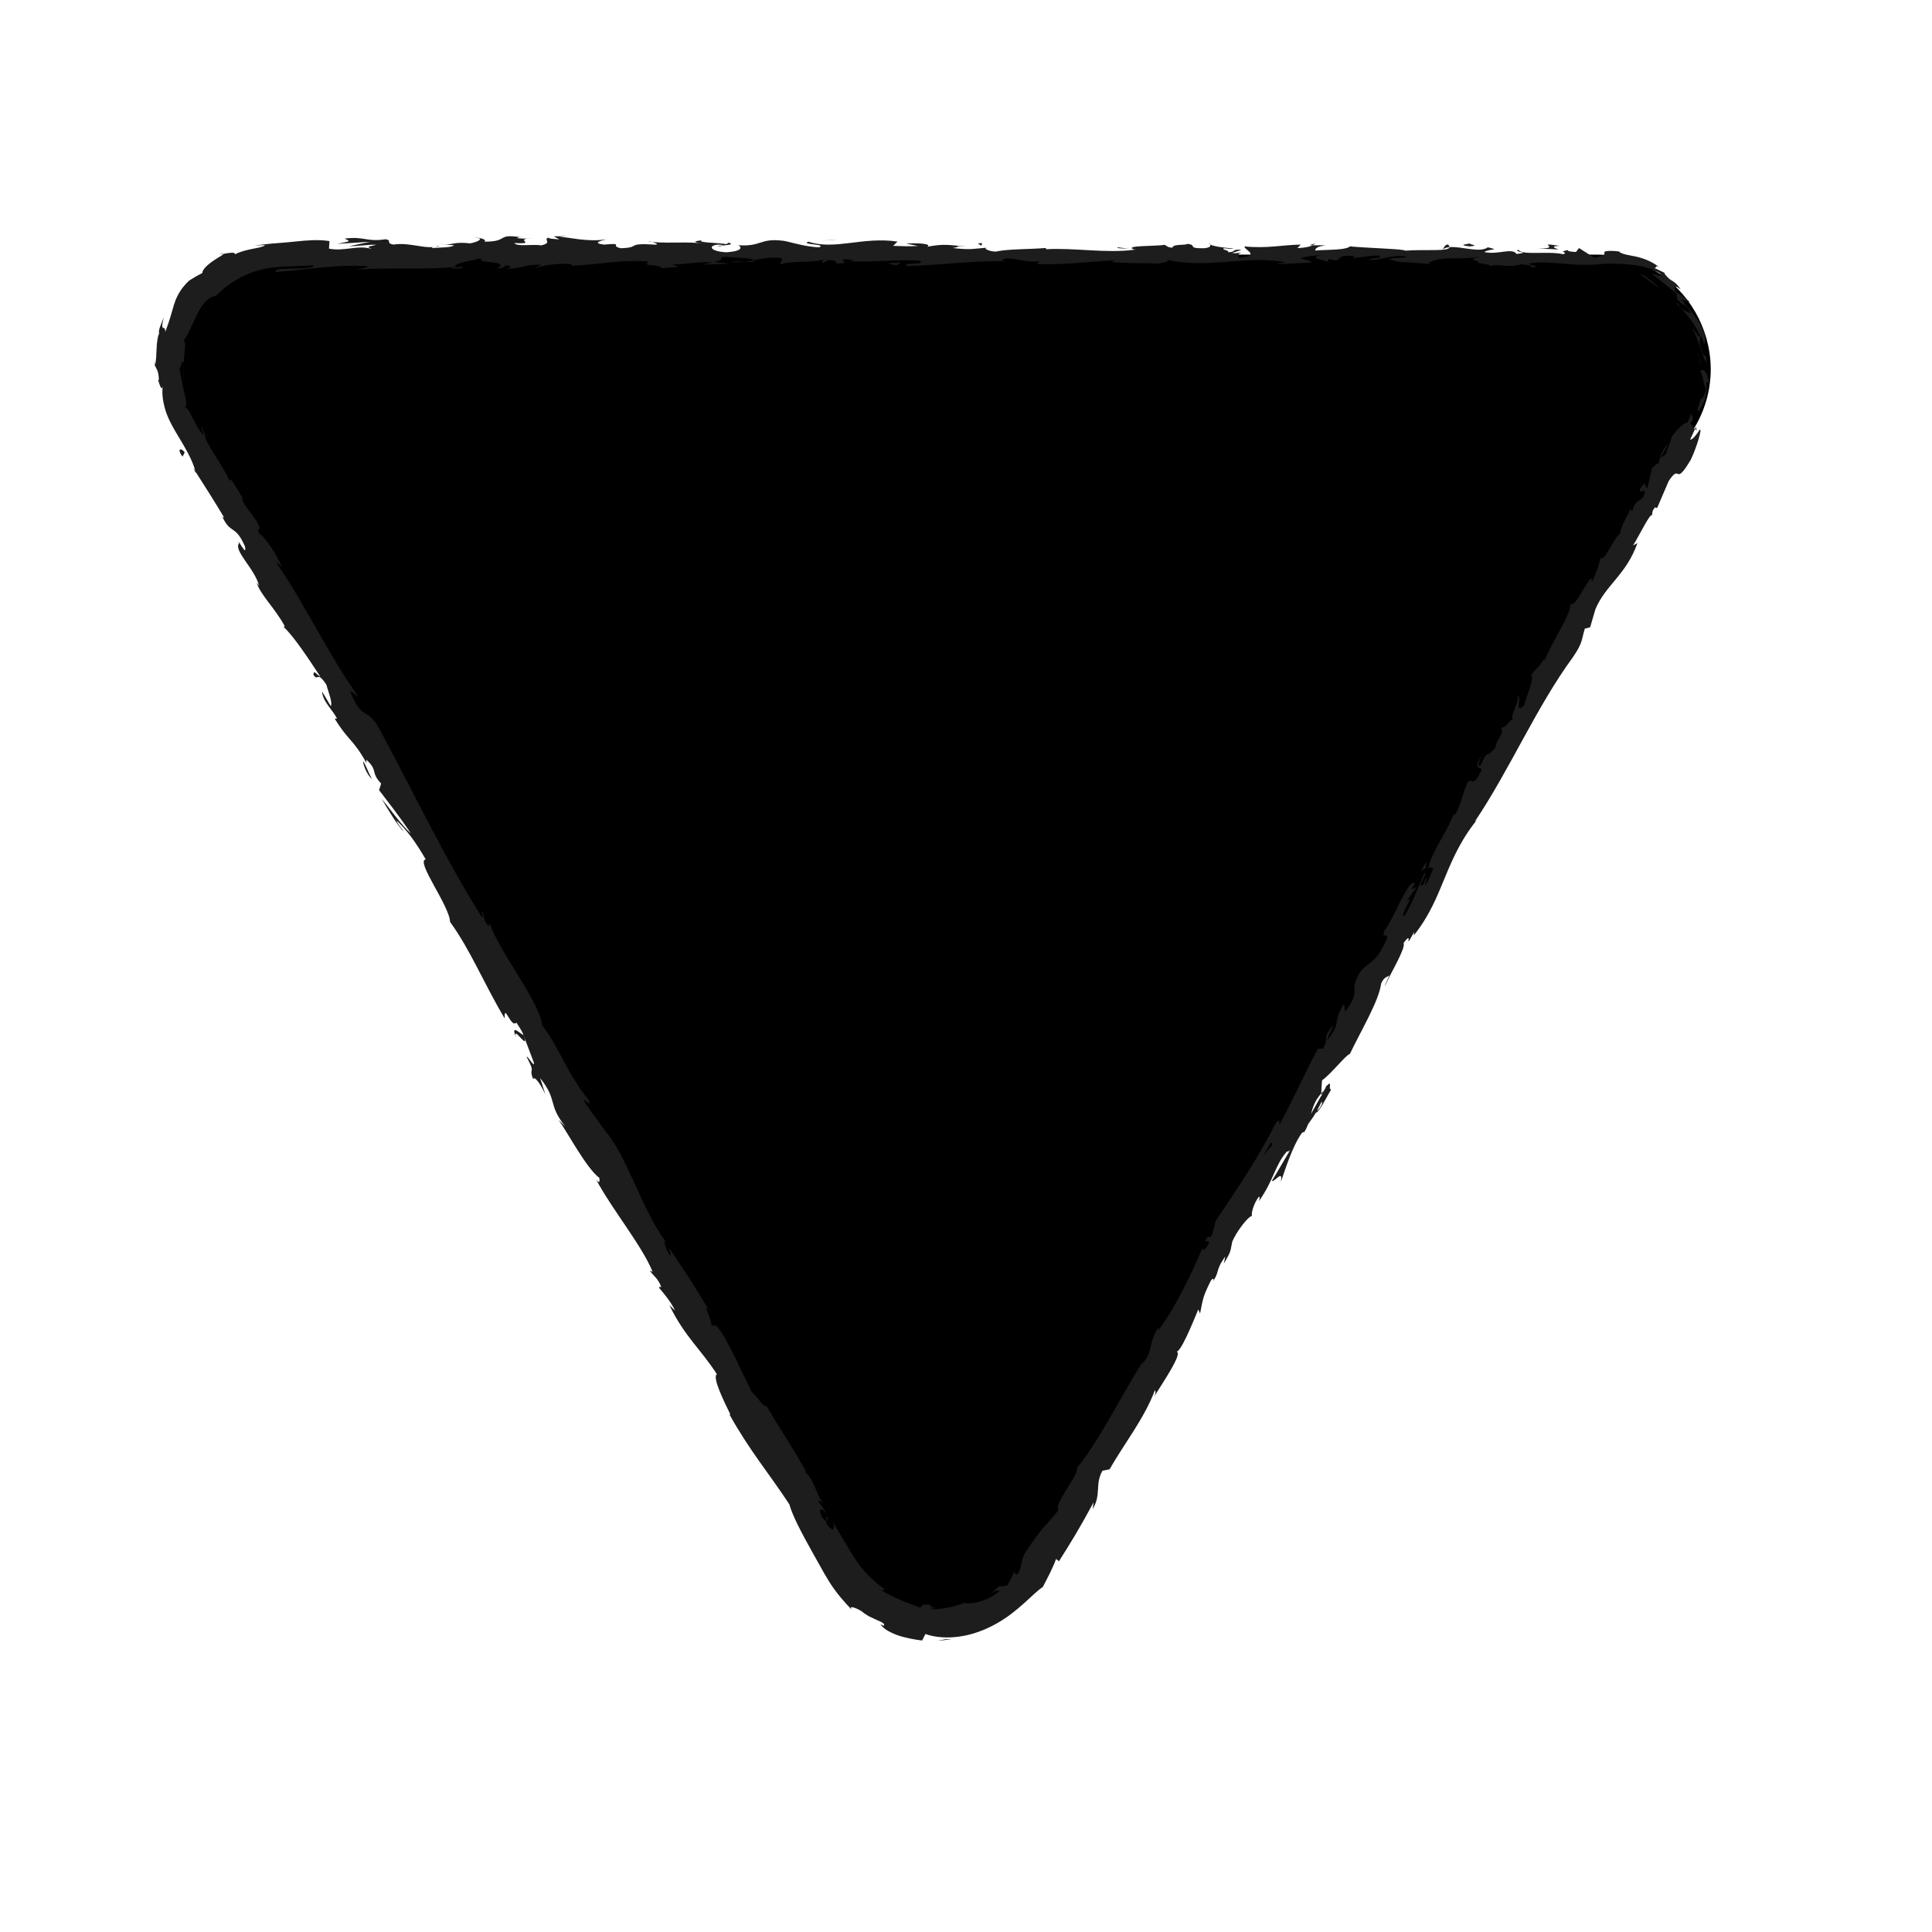
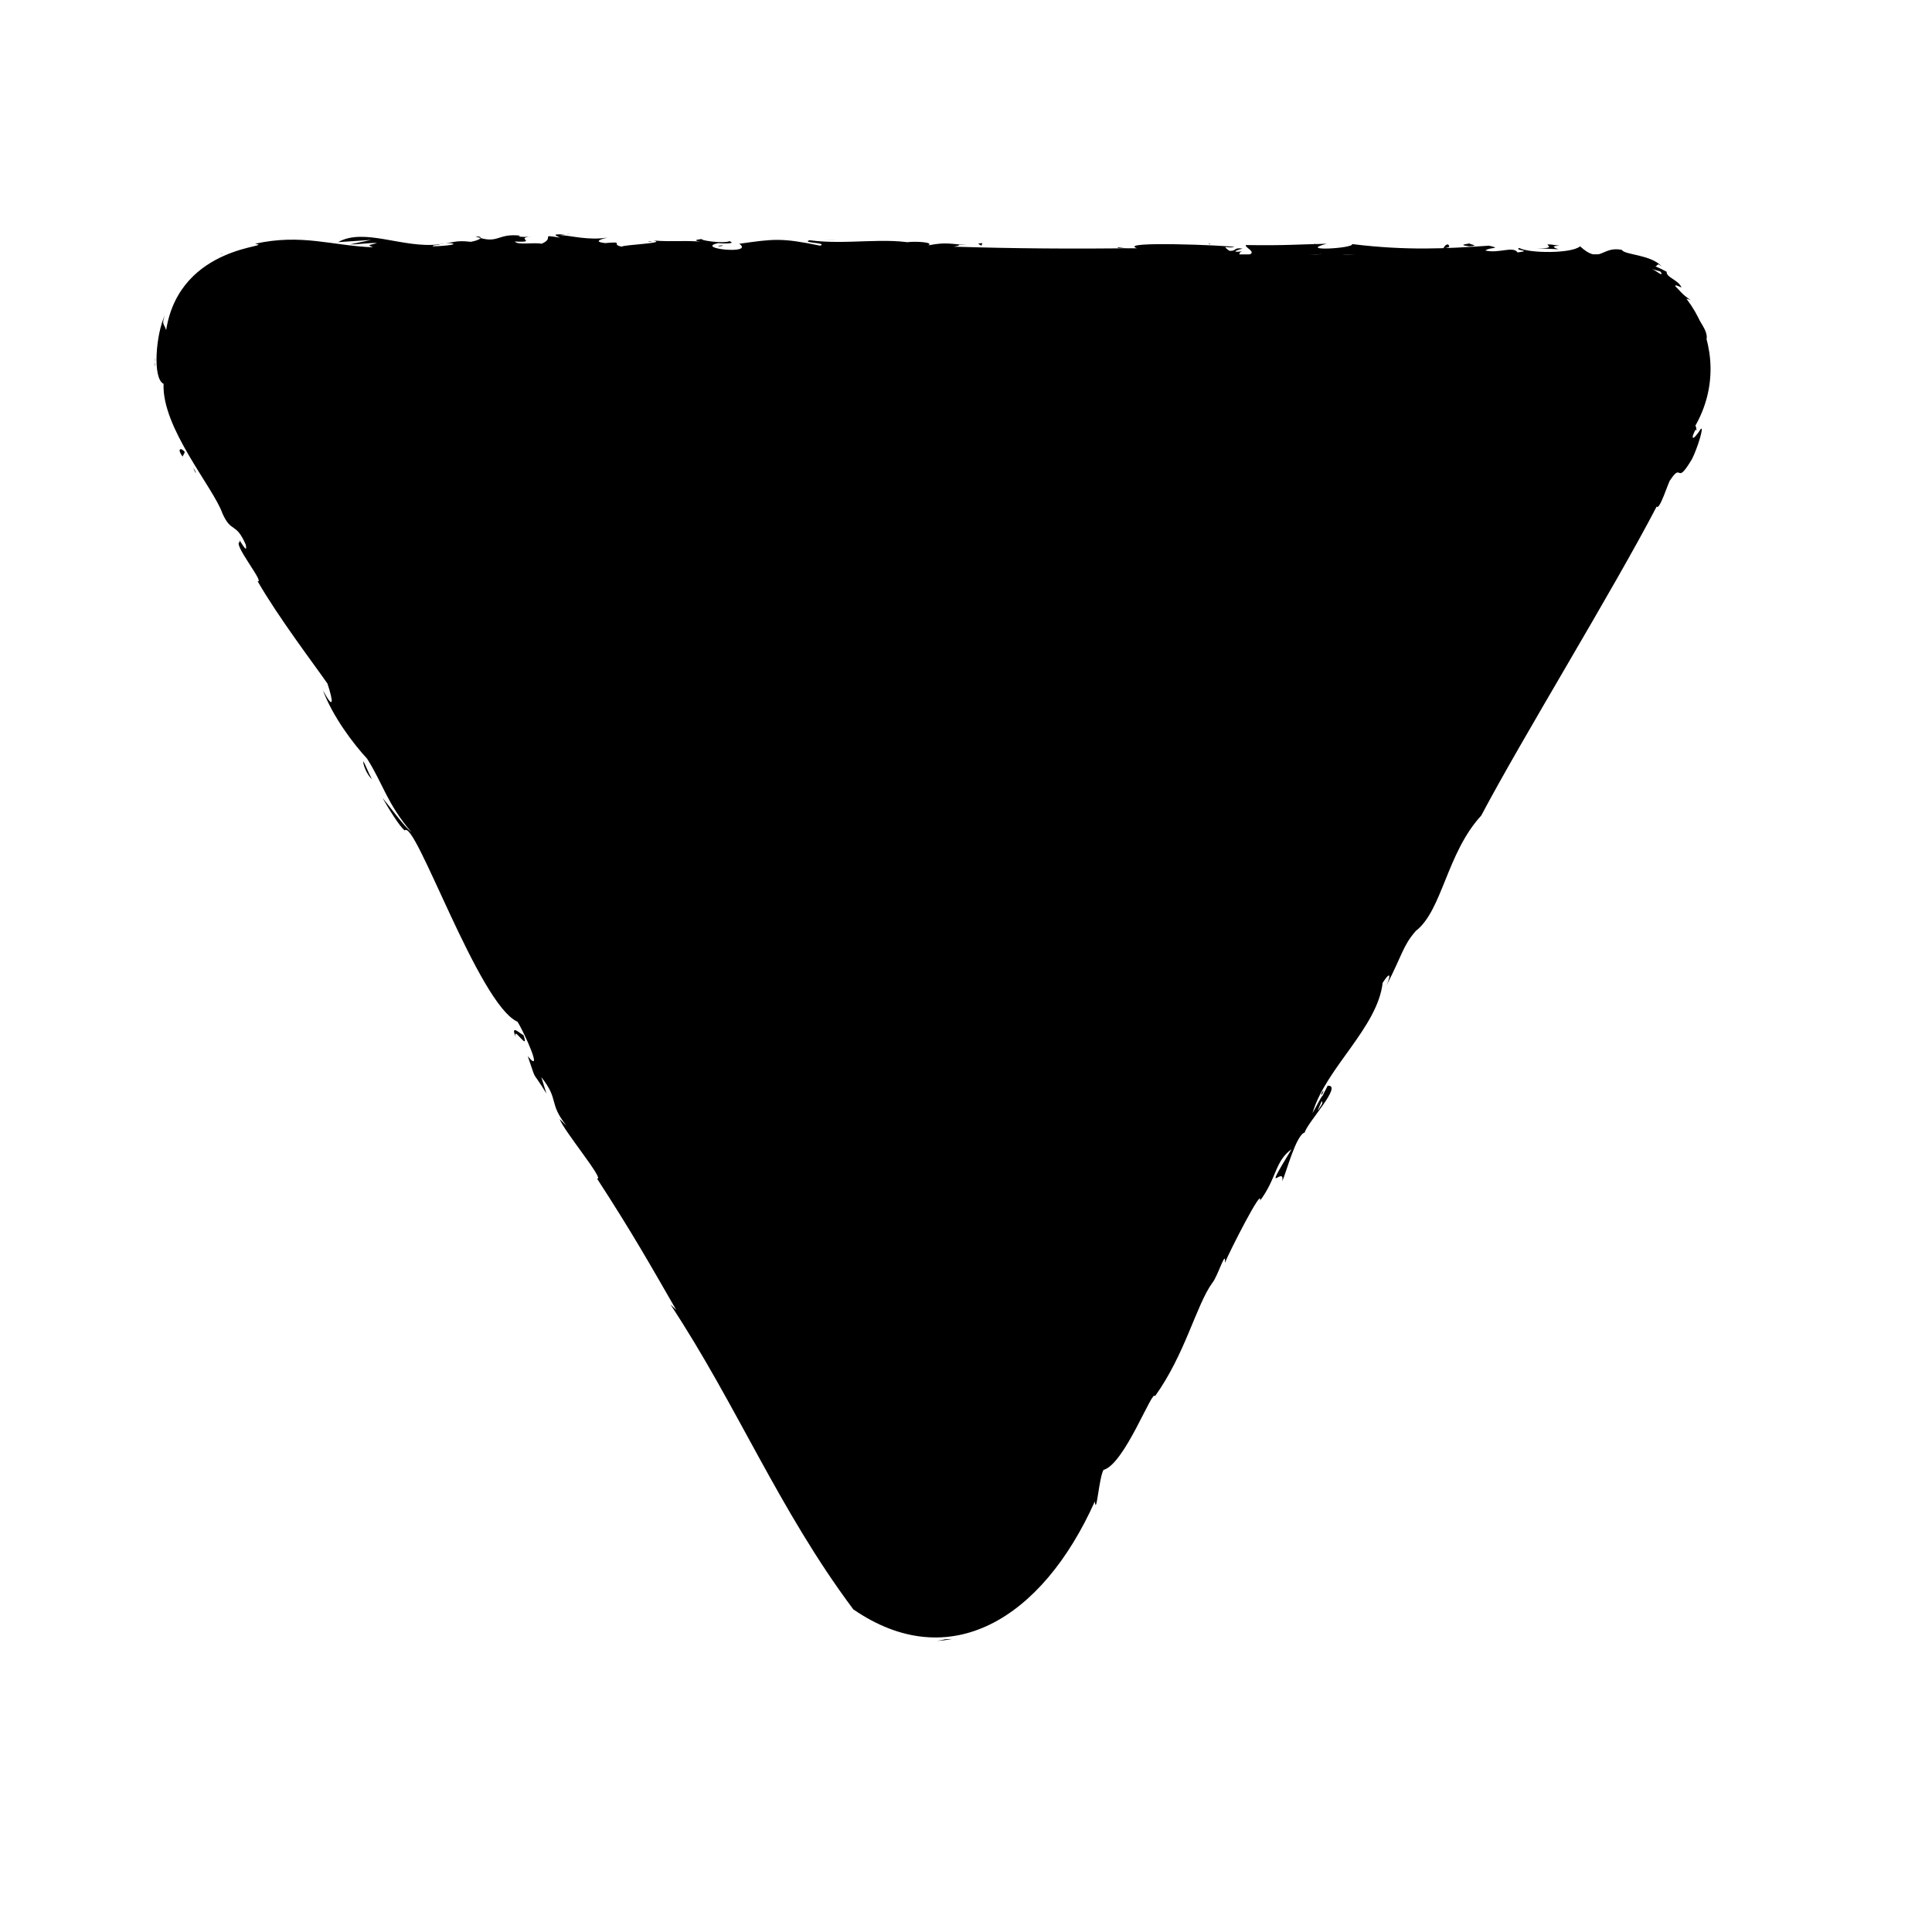
- <svg xmlns="http://www.w3.org/2000/svg" id="Layer_1" viewBox="0 0 600 600">
-   <defs>
-     <style>.cls-1{fill:#1d1d1d;}.cls-2{fill-rule:evenodd;}</style>
-   </defs>
-   <path class="cls-2" d="M526.46,132.43l-204.36,353.97c-13.69,23.71-47.92,23.71-61.61,0L56.12,132.43c-13.69-23.71,3.42-53.36,30.81-53.36h408.73c27.38,0,44.5,29.64,30.81,53.36Z" />
-   <path class="cls-1" d="M524.15,131.1c-.09.83.84.83,1.64-1.01-.16-.62-.35-1.23-.57-1.84-.28.97-.71,1.88-1.06,2.84Z" />
-   <path class="cls-1" d="M530.78,119.1c-.05-.63-.23-1.28-.39-1.87-.16-.59-.37-1.12-.63-1.52-.5-.81-1.08-1.07-1.7-.35.65,1.13.71,1.86.89,2.61.17.76.26,1.52.82,2.93-.15,1.01-.43,1.87-.77,2.39-.35.52-.68.72-.87.49.16.8-1.21,2.84-.89,4.14,1.98-2.01,3.1-5.48,2.68-9.08.39-.71.64.05.85.26Z" />
-   <path class="cls-1" d="M350.45,77.22l1.32.16c-.36-.09-.81-.13-1.32-.16Z" />
-   <path class="cls-1" d="M223.06,76.49c.97-.03,1.38-.16,1.42-.28-.9.09-1.64.17-1.42.28Z" />
-   <path class="cls-1" d="M201.31,75.03c.47.03.86.06,1.28.09-.49-.12-.98-.19-1.28-.09Z" />
-   <path class="cls-1" d="M350.45,77.22l-3.4-.42c-.24.43,1.74.32,3.4.42Z" />
-   <path class="cls-1" d="M520.85,94.65c.47.45.86.83,1.28,1.14-.36-.4-.68-.81-1.06-1.19-.07.02-.14.04-.23.05Z" />
-   <path class="cls-1" d="M406.61,76.15h1.03c.3-.15.59-.33.86-.54l-1.89.54Z" />
-   <path class="cls-1" d="M449.7,75.94c-.97-.05-1.31,1.08-1.69,1.57.55-.46,1.27-.68,2.13-.77.02-.21-.11-.47-.44-.8Z" />
-   <path class="cls-1" d="M517.27,84.93l1.1.63c-.29-.16-.76-.45-1.1-.63Z" />
-   <path class="cls-1" d="M375.76,75.9c-.07-.17-.23-.31-.39-.4,0,.14.15.28.39.4Z" />
-   <path class="cls-1" d="M496.91,173.06c.05.07.12.05.17.1.03-.27,0-.38-.17-.1Z" />
-   <path class="cls-1" d="M526.71,132.58l-.29.63c.15.17.29.34.47.44l-.18-1.07Z" />
-   <path class="cls-1" d="M161.5,73.59c.08,0,.1.01.18.02,1.05-.13.45-.11-.18-.02Z" />
-   <path class="cls-1" d="M160.24,322.07c-1.2-4.09,4.49,5.19,2.34-.77-.09.72-4.35-4.03-2.34.77Z" />
-   <path class="cls-1" d="M520.32,93.77c-.33-.41-.73-.78-1.08-1.19.46.57.81.91,1.08,1.19Z" />
-   <path class="cls-1" d="M162.57,321.31h0s-.23-.61-.23-.61c.09.25.14.4.22.61Z" />
-   <path class="cls-1" d="M68.21,78.82c.27.06.72.03,1.17-.03-.08-.08-.37-.13-1.17.03Z" />
-   <path class="cls-1" d="M138.11,75.87l-1.69-.15c.67.1,1.21.14,1.69.15Z" />
-   <path class="cls-1" d="M48.27,111.05c-.2.99-.33,1.33-.26,2.71.06-.13.11-.25.16-.41-.12-.5-.2-1.17.1-2.29Z" />
-   <path class="cls-1" d="M60.83,147.02c-.02-.21-.1-.47-.14-.7-.2-.31-.43-.67-.64-.98l.78,1.69Z" />
-   <path class="cls-1" d="M441.27,270.51c.68-.54,1.23-.8,1.73-.97-.98.09,1.49-4.75-1.73.97Z" />
-   <path class="cls-1" d="M521.33,94.25c-.35.02-.64-.11-1.01-.48.25.29.5.57.75.83.19-.03.33-.11.26-.36Z" />
-   <path class="cls-1" d="M57.01,113.15c-.18,1.63-.12,3.28-.03,4.92-.01-1.39-.1-3.17.03-4.92Z" />
-   <path class="cls-1" d="M307.03,495.36l.93-.71c-.4.21-.74.45-.93.71Z" />
-   <path class="cls-1" d="M62.44,132.07c.18,1.11.54,2.18.98,3.25.2.17.4.37.59.45l-1.57-3.69Z" />
-   <path class="cls-1" d="M443.01,269.54s-.02,0-.02,0c0,0,0,0,.02,0Z" />
-   <path class="cls-1" d="M460.02,234.74c-2.82,4.83-.06,3,.08,4.45-2.97,5.99-2.49,2.13-4.28,3.72-1.74,3.8-2.17,7.25-3.77,9.91-.33.08-.71.56-.62-.21-1.18,4.4-6.49,11.35-7.78,16.53-.3.27-.51.37-.65.4,1.06-.35,1.77-.08,2.15.33-1.23,2.18-1.52,4.49-2.82,4.83.79-1.32.52-1.62.62-2.39l-.95,2.48c-2.38,1.35,1.38-3.34.49-3.86-2.17,4.66-4.16,10.4-6.46,13.6-1.59.03,4.19-8.17.53-4.24l3.48-5c-4.18,2.95,1.97-3.12-2.14-.57-4.33,6.72-3.87,8.09-8.2,14.79-.24,1.93,1.26.05,1.02,1.98-4.49,10.49-7.42,6.01-10.01,14.13-.29,2.32.78,3.9-2.98,8.58l-.32-2.52c-4,6.62-.3,4.93-5.24,11.43.2-1.55,2.6-5.52,1.86-4.6-3.67,3.94-1.1,3.65-3.12,7.14l-1.6.04c-3.93,7.24-7.62,15.59-11.96,23.61-.1-.64.31-2.21-1.11-.57-5.16,10.3-12.42,21.18-18.67,30.39l-1.1,4.26c-.5.85-1.37,1.32-1.04.28-2.55,3.52.53.57-.11,2.6-1.16,2.17-2.21,2.48-1.73.95-2.95,7.11-9.01,19.9-14.12,26.23l.48-1.53c-3.54,5.18-1.45,7.32-5.3,11.8l.38-1.07c-7.23,11.51-13.81,25.05-20.53,33.15.48,2.55-7.38,11.27-5.77,13.21-4.89,6.13-4.15,4-10.29,13.07-.39.62-.64,1.21-.82,1.79-.16.51-.25,1.02-.35,1.57-.08.56-.22,1.11-.44,1.71-.21.6-.49,1.26-.97,1.91l-1-.72c-.28.69-.58,1.37-.93,2.03l-.52,1.01-.58.97c-.46.08-.9.16-1.34.23l-1.35.13c-.67.71-1.44,1.3-2.18,1.95.99-.59,2.37-.96,2.43-.59-1.71,1.65-4.38,2.94-6.62,3.47-1.1.32-2.14.37-2.85.43-.74,0-1.21-.09-1.28-.23-.82.36-1.69.58-2.54.88-.87.21-1.74.49-2.64.63-1.78.39-3.61.53-5.46.61.14-.22.67-.37,1.34-.5.67-.1,1.48-.24,2.18-.43-1.42.39-2.22.39-2.67.34-.45-.05-.55-.23-.64-.41-.09-.18-.16-.36-.53-.45-.38-.1-1.05-.07-2.38,0,.65.38-.49.67-.66.89-1.24-.63-3.31-1.24-5.49-2.18-2.19-.9-4.5-2.06-6.4-3.21l1.16-.23c-1.6-1.11-3.13-2.38-4.6-3.77-1.47-1.41-2.81-3.02-4.05-4.76l-.89-1.34c-.31-.48-.66-1.07-.99-1.6-.66-1.09-1.33-2.18-2-3.28-1.33-2.2-2.66-4.43-3.96-6.69,1.52,3.43-.18,3.43-1.83.85l.52-1.71c-1.68-1.3,1.17,3.01-1.71,0-1.81-3.44-.02-3.01,1.46-1.28l-2.76-3.87c.2-.44.93.42,1.5.42-1.67-1.28-2.95-7.72-5.56-9.44l.2-.42c-5.19-9.02-7.94-12.88-12.24-20.19-1.06.42-2.5-2.58-4.55-4.31-2.8-5.57-5.5-12-9.33-18.46-3.12-4.29-1.6-.86-3.36-2.58.69-.85-3.14-7.29-.56-4.29-4.65-7.72-5.93-9.86-12.35-19.32.25,1.28.79,2.58.13,2.13-1.18-1.71-1.98-4.29-1.41-4.28l.36.42c-7.72-10.31-12.17-27.06-19.11-34.81l.38.44-6.24-8.59c-2.28-4.3,2.12,2.14.88-1.29-7.18-9.01-8.78-15.71-14.46-23.27-1.01-7.8-13.07-22.21-16.3-31.66l-.33.85c-1.87-1.84-1.18-2.86-1.97-4.56-.35.51.82,2.7-.3,1.53-11.47-18.16-21.25-38.88-31.69-58.26-3.86-7.06-5.47-2.11-9.07-11.75l2.58,1.83c-9.49-13.27-16.56-28.79-25.67-41.88.74.67,1.09.49,1.87,1.84-.85-3.39-6.17-10.78-6.88-10.43-1.16-2.19.33-.85-.09-2.37-1.19-3.2-5.29-6.71-5.36-8.74-.02-.34.74.66,1.12,1.16-1.5-1.67-5.01-8.92-4.92-6.54-2.53-5.43-6.13-9.64-7.95-14.09-1.3-1.02-2.48-3.34-3.51-5.32-.92-1.8-1.56-3.43-2.56-3.5.93-.19.36-2.41-.22-5.02-.62-2.61-1.1-5.72-1.48-7.39.49,1.09.71-2.81,1.4-1.48.22-3.59.95-6.9-.13-6.55,2.03-2.99,3.05-6.16,4.56-8.94,1.44-2.75,3.27-5.01,5.62-5.23,3.75-3.95,8.55-6.71,13.67-8.05.65-.14,1.29-.32,1.94-.44.66-.11,1.31-.21,1.96-.32.66-.06,1.32-.12,1.98-.18.67-.06,1.45-.08,2.17-.12,2.93-.12,5.82-.24,8.7-.36-.21.9-3.39.95-6.45,1-1.53.03-3.04.06-4.13.2-.96.18-1.53.45-1.4.92.6-.06,1.1-.15,1.76-.2.65-.06,1.28-.11,1.9-.16,1.24-.12,2.42-.24,3.57-.35,2.29-.25,4.44-.48,6.59-.71,4.29-.43,8.57-.7,13.98-.49,2.8.25-1.59.78-2.54,1.09,10.9-.74,21.08.16,30.78-.82-.03.17-1.07.35-2.06.49,1.91-.06,4.45.27,4.23-.55l-1.86.22c-3.05-1.19,7.59-2.49,7.94-3.12-3.25,2.35,9.58.59,4.43,3.56,1.26-.16,2.84-.54,2.55-1.09,1.87.16,2.46.48.57,1.1,6.85-.45,4.42-1.32,10.62-1.3-.02.4-1.27.55-1.92,1.02,3.14-.77,6.3-1.55,11.54-1.21-.32.24.29.55-1.27.54,9.01-.12,15.35-2.06,25.23-1.31-2.91,1.72,3.36.57,3.88,2.06l5.31-.45-2.13-.72c4.65.03,8.77-1.06,12.77-.57l-3.46.62,8.72-.28-4.94-.57c4.71-.77-.5-1.89,5.69-1.47-1.26.15,4.66.02,7.08.9h-.02c2.3-.47,4.67-.97,8.11-.6.89.48-.72,1.65-.14,1.97,2.27-1.25,10.9-.35,13.77-1.68-.96.31-1.01,1.1-.69,1.26l1.91-1.01c2.16.32,2.47.48,2.12,1.11,6.48.19-2.06-1.89,5.64-1.08-.6.08-.32.23-1.57.39,7.73.43,14.93-.64,22.04-.14,2.1,1.5-6.21.37-3.81,1.64,10.24-.27,21.21-1.8,31.12-1.45l-1.85-.17c1.37-2.12,7.38,1.05,12.39.05-1.23.16-1.61,1.18-1.28.94,6.79.34,13.88-.52,24.16-1.19l-1.27.55c4,.49,10.53.28,14.85.53,1.28-.54,3.75-.46,2.25-1.25,13.32,3.1,25.41-1.66,37.23.92-1.41,0-3.37.48-2.24.48l10.07-.5c-.8-.92-1.32-.56-3.43-1.28,1.27-.55,4.12-.97,6.61-.97-4.53.61.04,1.48,1.99,2-.33-.28.34-.6.18-.88,5.26,1.64.88-1.86,8.06-.75l-.38.49c2.69-.25,5.16-.89,8.06-.75,1.2,1.07-2.86.5-3.04,1.38,4.07-.06,8.03-2.03,11.72-.96-1.73.3-4.22.3-5.94.6,4.01,1.25,4.48.94,7.46,1.14l-.29-.03,6.89.57-1.75-.34c5.09-2.79,10.37-.51,17.23-2.34-6.67,1.73-1.1,1-1.61,2.21,1.75.34,4.42.71,3.66,1.05,3.24-.98,5.41.77,9.99-.66.21.39,3.47.04,2.74,1.02,4.22-.31-1-.68-.64-1.17,3.25-.67,7.07-.26,11.24.08,2.09.17,4.26.33,6.5.32,1.11,0,2.27-.05,3.38-.13,1.05-.05,2.13-.21,3.23-.29,3.77.03,6.08.22,8.36.46,2.26.32,4.54.74,7.88,2.5.89.95.24.95-.59.74-.42-.11-.89-.27-1.25-.4-.37-.12-.64-.21-.64-.21.77.61,1.49,1.19,2.18,1.74.66.59,1.35,1.08,1.99,1.62.64.54,1.32,1.03,1.96,1.59.33.27.67.54,1.02.82.33.29.68.59,1.02.89-.76-.32-.43.44-.05,1.55.94,1.09,1.54,1.24,2.09,1.59.57.33,1.18.83,1.94,2.65-.74-.34-1.72-.73-2.89-1.56,2.21,2.49,4.43,5.17,5.86,8.5-.18.56-.59.11-1.05-.57-.52-.66-1.04-1.59-1.52-2.05.92,1.71,1.87,4.04,2.58,6.14.68,2.1,1.21,3.95,1.78,4.54.08-.87.07-1.75.11-2.64.21,1.48-.81.86-1.17-.15-1.38-3.16-.78-4.84-.46-5.19.17.4.35.79.5,1.2l.43,1.22c.84-1.56-.04-4.2-1.61-6.76-1.57-2.58-3.84-4.97-5.43-7,.89.2,1.79.45,2.66.76-1.43-1.26-3-2.34-4.54-3.32-.51-1.07-.44-2.38,1.62-.61-.5-.88-1.01-1.38-1.4-1.79-.4-.4-.76-.63-1.12-.83-.71-.41-1.3-.81-2.4-2.17-.22-.34-.04-.3.28-.15-.56-.33-1.14-.63-1.74-.9-.59-.27-1.16-.58-1.77-.8.42.03.43-.3.57-.47.15-.17.45-.19,1.4.58-2.74-2.33-5.6-3.2-7.83-3.71-2.27-.47-3.98-.63-5.16-1.49h.6c-2.45-.32-3.74-.27-4.41-.17-.67.1-.72.27-.7.48.05.43.33.93-3.14,1.57l-4.74-3.01-.92,1.22c-.97-.04-2.89-.14-2.53-.62-3.61.84.62.53-1.48,1.32-4.67-1.11-12.87.52-13.92-1.43-1.67.93,4.46.72-.52,1.36-1.42-2.09-5.76.36-10.02-.6,1.31-1.08,5.35-.51,1.08-1.47-2.57,1.83-8.3-.4-11.9-.05-.17,1.45-7.82.61-13.85,1.09.38-.49-11.35-.8-16.97-1.32l.17-.24c-1.09,1.47-6.88,1.19-11.09,1.5.17-.88.92-1.23,3.21-1.62h-3.96c-.94.48-2.17.73-4.74.89l1-1.1c-5.28.06-10.62,1.29-17.41.56-.38,1.02,5.4,2.85-1.78,3.54-.27-.55-.53-1.5,1.35-1.73-.61.07-2.19.46-3.43.22l2.87-.93c-3.09-.41-1.62.78-4.09.69.05-.79-1.83-.56-1.47-1.19.63-.08,2.16.33,3.1.02-2.79-.14-6.16-.61-7.27-1.21.24.45,0,1.06-2.04,1.17-5.27.06-1.81-.95-4.88-1.36-1.28.55-4.64-.02-4.73,1.16-1.54,0-1.83-.56-2.43-.88-2.73.52-12.75.15-9.67,1.41l.7.08c-.13.02-.29.03-.45.05h.02-.02c-8.95,1.17-18.59-.67-27.47-.16v-.39c-5.29.45-11.78.27-15.57,1.12-1.57,0-3.7-.72-3.03-1.19-4.05.3-4.51.74-10.36.09,4.07-.69-1.41-.61,4.17-.5-5.26-.34-6.46-.97-12.11.11,1.92-1.01-3.96-1.27-6.47-.97l3.69.72c-2.81.15-5.27.06-7.77-.03l1.35-1.33c-10.77-1.62-19.43,2.75-27.63.04-2.85.93,5.85.66,3.3,1.74-4.96-.18-10.12-2.09-11.67-2.09-6.79-.74-6.33,1.94-13.44,1.44.91.47,1.77,1.74-3.54,2.19-4.96-.18-6.1-1.99-2.96-2.37,1.19-.04,1.76.11,1.71.27,1.6-.17,3.7-.38,1.74-.89l-.64.47c-2.46-.48-9.28-.43-7.68-1.21-3.75.45-1.6.78,1.17,1.03-6.36-.69-9.94-.02-16.48-.48,1.04.26,2,.82.96.81-9.6-.59-4.23.9-10.73,1.11-3.7-.72,1.32-1.73-5.22-1.12-4-.49-.85-1.26.74-1.65-5.97.92-11.15-.6-14.56-.77l3.14-.38c-1.88.23-3.42.22-4.99.22l1.79.95c-1.85-.17-3.41-.17-3.37-.56-1.9.62,1.46,1.58-2.32,2.43-2.46-.48-7.49.52-8.34-.74,7.74.43-.85-1.27,5.69-1.47-1.26.15-2.8.14-4.66-.02-.28-.14.26-.26.77-.33-7.4-1.13-3.4,1.42-11.08,1.4.97-.71-1.78-1.35-3.03-1.2,3.09.01,1.48,1.18-1.36,1.73-4.92-.55-5.35.41-7.92.35l2.94.26c-1,.71-3.46.62-6.89.84-.29-.55,3.11-.38,1.89-.62-3.81,1.25-8.61-1.29-13.92-.45-2.46-.48-.24-1.33-2.4-1.66-5.95.92-6.44-.97-12.7-.21,1.8.95,2.12.72-2.29,1.65l10.28-.67-6.6,1.39c3.1.01,6.55-.6,8.41-.44-3.14.78-2.82.54-1.34,1.33-4.25-1.43-8.42.83-13.33-.13l.15-2.36c-3.69-.53-6.97-.22-10.52.14-.89.09-1.79.18-2.73.27-.96.08-1.94.16-2.97.24-1.1.09-2.23.16-3.42.31-1.19.09-2.42.3-3.74.45,1.14-.04,2.27-.16,3.4-.11-.65.52-2.21.79-4.01,1.14-1.8.37-3.85.86-5.34,1.67.01-.86-2.08-.37-3.63-.13.2.21-1.57,1.06-3.29,2.27-1.73,1.19-3.35,2.76-3.21,3.67-.69.37-1.41.72-2.1,1.12l-2.05,1.26c-1.55,1.48-2.56,2.85-3.27,4.12-.34.64-.63,1.25-.88,1.83-.23.6-.41,1.18-.6,1.75-.67,2.33-1.24,4.53-2.62,8.18-.05-1.26-.44-1.09-.74-1.26-.14-.08-.24-.25-.22-.73.04-.48.13-1.29.59-2.6-.61,1.23-1.05,2.47-1.38,3.38-.26.93-.36,1.56-.1,1.66-.25.34-.43.99-.56,1.81-.07.41-.13.85-.19,1.32-.03.47-.06.97-.1,1.47-.14,2-.09,4.09-.5,5.31.14.58.43.96.69,1.56.26.6.42,1.43.53,2.9-.13.34-.39.02-.39.02.2-.01.4,1.14.74,1.93.32.8.64,1.23.88-.07-.38,2.05-.08,4.49.6,7.01.68,2.52,2,5.08,3.37,7.39,2.69,4.48,5.35,8.83,6.1,12.24,2.94,4.56,6.42,10.09,8.93,14.32-.36-.15-.35.18-.74-.66,2.76,6.25,4.05,2.48,7.2,9.58.87,4.06-2.65-3.21-1.84-.83-1.71,2.23,4.97,7.9,6.25,13.16l-.76-1.01c1.22,3.88,5.7,7.9,8.78,13.62,0,0-.36-.16-.36.16,3.37,3.18,7.95,10.24,11.39,15.46-1.85-1.17-1.88-2.19-2.19-.64,1.53,2.35,1.03-1.54,4.07,3.15.43,1.85,2.02,5.59,1.33,6.6l-2.69-4.53c.11,3.05,3.45,5.88,4.63,8.41h-.72c4.21,6.9,5.63,6.21,9.87,13.78l-.04-1.01c3.72,3.33,1.23,3.88,4.6,7.4l-.65,2.03c1.9,2.52,6.8,8.73,9.87,13.45-2.6-2.17-6.41-7.56-9.04-10.73,1.54,2.69,5.37,9.07,6.86,10.08-.76-1.01-1.88-2.18-2.29-3.37,2.98,2.68,6.01,6.71,9.08,12.08-3.2.58,7.39,14.34,7.57,19.42,6.45,8.91,10.43,19.03,16.96,29.98-.2-5.1,1.92,3.19,3.65,1.29,1.62,2.49,2.15,3.49,2.15,3.8l3.23,8.52c.45,2.2-1.88-2.17-2.22-1.66,3.09,5.72.47,2.88,2.05,6.93.32-1.2,2.21,1.33,3.78,4.71l-1.63-5.08c5.67,7.21,2.15,7.82,7.84,15.11l-2.11-2.12c2.74,3.84,8.65,15.02,12.65,18.02.17.86.14,2.15-1.05.44,5.36,9.87,14.31,20.6,17.62,28.76l-.94-.44c1.2,1.73,2.8,2.6,3.59,5.17-.28,0-.94-.43-.48.43.73.86,3.69,4.29,4.78,6.87l-1.77-1.72c4.8,9.88,9.82,13.73,14.77,21.48-1.54.86,2.28,8.61,4.18,12.47h-.29c6.19,11.15,12.09,18.02,18.6,27.9,1,3.65,3.94,9.13,7.23,15.03.83,1.47,1.67,2.98,2.52,4.49l1.27,2.26c.5.84,1,1.67,1.5,2.5,2.1,3.26,4.57,6.16,6.99,8.57-.67-.82-.37-1.01.31-.83.68.18,1.81.66,2.77,1.31.58.51,1.35,1.01,2.16,1.48.84.42,1.7.82,2.47,1.16,1.55.64,2.64,1.17,2.09,1.79-.34-.15-.66-.34-.98-.51.68,1.25,2.63,2.42,5.05,3.34,2.43.88,5.32,1.4,7.85,1.73.36-.67.71-1.35,1.04-2.02,3.08,1.08,6.92,1.35,10.81.75,3.9-.56,7.8-2.05,11.2-3.96,3.41-1.91,6.3-4.25,8.64-6.37,2.34-2.12,4.21-3.98,5.81-5.04.74-1.4,1.59-3.05,2.31-4.52.67-1.42,1.34-2.84,1.8-4.17l.91.7c4.13-6.57,6.19-9.86,10.75-18.3l-.28,2.1c2.77-4.65.59-7.55,3.02-11.9l2.21-.45c4.7-8.19,10.76-15.72,14.09-24.56.14.26.42.74-.28,2.1,2.26-3.83,9.58-14.31,6.77-14.07,1.36.66,5-8.36,6.97-13.1l.57,1.24c.92-4.44.65-4.75,3.31-10.15.84-1.16,1.4-.63.2.86,2.88-3.82.93-3.73,4.32-8.41l-.46,2.21c2.52-4.18,1.99-4.04,2.61-6.78,1.15-2.88,4.87-7.88,6.11-8-.2-.88.42-3.6,2.11-5.95.52-.15.21.88.04,1.39,4.74-6.69,4.94-11.16,8.7-15.47.38.08.72-.14,1.05-.49-3.26,5.6-5.93,10.09-5.75,9.63.89.51,3.67-3.93,2.81.39,1.43-4.03,3.57-11.09,6.54-15.27.21-.16.42-.32.65-.41l-.16.52c.68-.97,1.12-1.93,1.47-2.88.96-1.33,1.59-2.16,2.38-3.51,1.04-.1,3.4-4.97,4.74-7.21-1.08-.38.78-3.25-1.62-.94.28-.32-.13.49-.96,2.02-.17.36-.38.77-.46,1.02,0-.06,0-.13,0-.2-.84,1.49-1.94,3.44-3.18,5.66.54-2.07,1.2-4.18,3.18-6.37.04-1.52.14-3.17.25-4.06,3.15-2.31,7.32-7.85,8.64-8.2,3.44-7.22,9.03-16.47,9.71-21.87.9-2.1,1.83-1.95,2.54-2.52-.47,1.24-1.28,2.57-1.37,3.34,1.8-4.2,6.53-11.74,5.8-13.41,3.43-4.61-.43,3.46,3.29-3.46l-.14,1.14c9.76-12.2,9.29-23.63,20.47-36.94-.75.93-1.12,1.4-1.46,1.49,10.92-16.24,19.03-35.46,30.49-51.08,3.11-4.53,2.59-5.51,3.64-8.77l1.64-.42,1.65-5.64c3.17-7.53,9.58-10.67,13.04-20.51l-1.37.74c1.98-3.11,5.42-10.34,5.92-9.34.06-.4-.13-1.47.96-2.5l.6.22,3.59-8.38c3.9-5.85,1.62,2.2,6.85-6.6,1.69-3.42,3.82-10.3,2.74-9.28-.79,1.31-2.3,3.2-2.91,2.98l1.46-3.18c-1.3-1.48-1.61-4.75-7.01,2l-1.99,5.72-1.74,1.21,2.46-4.37c-2.16,2.04-2.41,3.97-2.97,5.98-.66.17-1.36.73-2.11,1.66l-1.38,5.95c-.99.25.06-2.99-2.25.2-.65,2.78,2.73-1.46.93,2.74-2.16,2.04-2.34.98-3.38,4.23-.65.17-.56-.6-.08-1.85-.99,2.86-3.73,6.94-3.64,8.77-2.39,2.05-4.79,8.84-6.17,7.7-.1,1.02-1.42,5.23-2.72,7.63.67-5.38-5.22,8.8-6.52,6.52-.2,4.15-5.94,11.98-8.3,18.17.05-.39.15-1.17.52-1.62-1.98,3.11-3.01,3.75-4.5,5.62,1.12,1.19-1.44,6.34-2.15,9.5-3.57,3.15-.22-3.29-2.19-2.79,1.21.44-2.83,7.43-1.14,6.63-2.54,2.52-1.88,2.35-3.9,3.24,1.39,1.5-1.32,2.95-1.71,6.03-3.33,3.84-2.23.2-4.46,5.25-1.83,1.96.01-2.61.01-2.61ZM397.68,349.5s-.02-.01-.02-.01c.54-.99,1-1.83,1.29-2.37-.27.5-.63,1.18-1.27,2.38ZM392.2,359.01c.71-1.13,1.54-2.57,2.42-4.1.53-.14.67.42.1,1.37.08-.65-1.41,1.48-2.52,2.73ZM410.56,342.81c-.73,1.58-1.21,1.98-1.53,2.07.39-.72.84-1.57,1.4-2.7-.01-.06,0-.18-.02-.25.1.25.18.52.15.88Z" />
-   <path class="cls-1" d="M410.84,339.37c.1-.23.13-.37.29-.66-.26.26-.5.51-.74.77,0,.24,0,.49,0,.71.15-.28.31-.56.45-.82Z" />
-   <path class="cls-1" d="M352,77.4l-.23-.03c.19.04.37.09.49.16-.15-.05-.15-.09-.25-.13Z" />
-   <polygon class="cls-1" points="314.64 488.15 314.86 488.32 315.2 487.53 314.64 488.15" />
-   <path class="cls-1" d="M412.43,81.26c.12.1.34.2.79.29-.03-.07-.38-.18-.79-.29Z" />
-   <path class="cls-1" d="M438.54,81.51l3.69.4c-1.6-.23-2.76-.34-3.69-.4Z" />
-   <path class="cls-1" d="M458.61,82.07c.25-.2.33-.35.39-.48-.02,0-.03,0-.04,0l-.35.49Z" />
-   <path class="cls-1" d="M139.5,83.39c-.27,0-.54.02-.77.05-1.82.22-.58.13.77-.05Z" />
-   <path class="cls-1" d="M234.46,80.77c-1.01.2-2,.4-3.05.53,1.69.09,3,.11,3.05-.53Z" />
-   <path class="cls-1" d="M57.06,112.62s0,0-.02-.01c0,.19-.02.36-.03.55l.05-.54Z" />
-   <path class="cls-1" d="M226.99,81.28c1.69.22,3.1.18,4.42.02-1.39-.08-3.02-.19-4.42-.02Z" />
-   <path class="cls-1" d="M527.29,109.31c.03.29.08.58.1.86.07-.02.14.02.19.08-.07-.32-.2-.63-.29-.94Z" />
-   <path class="cls-1" d="M527.58,110.25l.24.95c-.05-.45-.1-.83-.24-.95Z" />
-   <path class="cls-1" d="M528.27,113.23c-.12-.68-.25-1.36-.44-2.03.1.71.1,1.58.44,2.03Z" />
-   <path class="cls-1" d="M515.55,88.81l-.47.16c.17.02.33-.02.47-.16Z" />
-   <path class="cls-1" d="M509.2,85.1c1.6.78,3.46,2.77,5.5,3.99l.38-.12c-.32-.05-.71-.32-1.15-.71-.45-.37-.97-.83-1.5-1.32-.54-.46-1.13-.9-1.68-1.26-.56-.34-1.11-.55-1.56-.57Z" />
-   <path class="cls-1" d="M477.25,77.14l6.77.33c-1.18-.43-2.74-1.02.34-1.12-8.53-1.3,1.76.97-7.1.8Z" />
-   <path class="cls-1" d="M456.27,76.51c3.64-.2-.04-.63.15-.88-2.31.4-2.86.5-.15.88Z" />
-   <path class="cls-1" d="M304.67,76.51l.37-1.02c-2.8.15-.03.4-.37,1.02Z" />
-   <polygon class="cls-1" points="275.69 81.79 278.42 82.43 279.72 81.49 275.69 81.79" />
-   <polygon class="cls-1" points="258.57 74.51 259.8 74.36 255.12 74.73 258.57 74.51" />
-   <path class="cls-1" d="M56.69,141.83l.67-1.36c-1.14-1.53-2.57-1.16-.67,1.36Z" />
-   <path class="cls-1" d="M112.76,236.38c.05,1.35,1.25,4.23,2.74,5.57-1.16-2.18-1.97-4.56-2.74-5.57Z" />
-   <path class="cls-1" d="M293.55,509.09c-.83.16-1.67.35-2.52.48,1.6-.12,3.18-.31,4.74-.6-.74.04-1.48.11-2.22.12Z" />
+ <svg xmlns="http://www.w3.org/2000/svg" id="Layer_1" version="1.1" viewBox="0 0 600 600">
+   <path d="M526.5,132.4l-204.4,354c-13.7,23.7-47.9,23.7-61.6,0L56.1,132.4c-13.7-23.7,3.4-53.4,30.8-53.4h408.7c27.4,0,44.5,29.6,30.8,53.4h0Z" />
+   <path class="st0" d="M524.2,131.1c.3,1.9,2.4-1.7,1.1-2.8-.3,1-.7,1.9-1.1,2.8Z" />
+   <path class="st0" d="M530.8,119.1c-1.3-6.8-3.5-3.1-1,1.8-.4,3.1-2.7,3.5-2.5,7,2.9-1,1.9-9.2,3.5-8.8Z" />
+   <path class="st0" d="M350.5,77.2l1.3.2c-.4,0-.8-.1-1.3-.2Z" />
+   <path class="st0" d="M223.1,76.5c1,0,1.4-.2,1.4-.3-.9,0-1.6.2-1.4.3Z" />
+   <path class="st0" d="M201.3,75c.5,0,.9,0,1.3,0-.5-.1-1-.2-1.3,0Z" />
+   <path class="st0" d="M350.5,77.2l-3.4-.4c-.2.4,1.7.3,3.4.4Z" />
+   <path class="st0" d="M520.8,94.7c.5.4.9.8,1.3,1.1-.4-.3-.7-1.2-1.3-1.1h0Z" />
+   <path class="st0" d="M406.6,76.2c.6,0,1.4,0,1.9-.5l-1.9.5h0Z" />
+   <path class="st0" d="M449.7,75.9c-1,0-1.3,1.1-1.7,1.6.4-.8,3-.3,1.7-1.6Z" />
+   <path class="st0" d="M517.3,84.9l1.1.6c-.3-.2-.8-.4-1.1-.6Z" />
+   <path class="st0" d="M375.8,75.9c0-.2-.2-.3-.4-.4,0,.1.1.3.4.4Z" />
+   <path class="st0" d="M496.9,173.1c0,0,.1,0,.2.1,0-.3,0-.4-.2-.1Z" />
+   <path class="st0" d="M526.7,132.6c-.3.4-.3.8.2,1.1,0,0-.2-1.1-.2-1.1Z" />
+   <path class="st0" d="M161.5,73.6c0,0,.1,0,.2,0,1.1-.1.4-.1-.2,0Z" />
+   <path class="st0" d="M160.2,322.1c-1.2-4.1,4.5,5.2,2.3-.8,0,.7-4.4-4-2.3.8Z" />
+   <path class="st0" d="M520.3,93.8c-.3-.4-.7-.8-1.1-1.2.5.6.8.9,1.1,1.2Z" />
+   <path class="st0" d="M162.6,321.3l-.2-.6c0,.2.1.4.2.6Z" />
+   <path class="st0" d="M68.2,78.8c.3,0,.7,0,1.2,0,0,0-.4-.1-1.2,0Z" />
+   <path class="st0" d="M138.1,75.9l-1.7-.2c.7,0,1.2.1,1.7.2Z" />
+   <path class="st0" d="M48.3,111.1c-.2,1-.3,1.3-.3,2.7.3-.8-.2-1.3.3-2.7Z" />
+   <path class="st0" d="M60.8,147c0-.6-.4-1.2-.8-1.7,0,0,.8,1.7.8,1.7Z" />
+   <path class="st0" d="M441.3,270.5c.7-.5,1.2-.8,1.7-1-1,0,1.5-4.8-1.7,1Z" />
+   <path class="st0" d="M521.3,94.3c-.3,0-.6-.1-1-.5.3.3,1,1.3,1,.5h0Z" />
+   <path class="st0" d="M57,113.2c-.2,1.6-.1,3.3,0,4.9,0-1.4,0-3.2,0-4.9Z" />
+   <path class="st0" d="M307,495.4l.9-.7c-.4.2-.7.5-.9.7Z" />
+   <path class="st0" d="M62.4,132.1c.3,1.2.4,3,1.6,3.7,0,0-1.6-3.7-1.6-3.7Z" />
+   <path class="st0" d="M443,269.5h0,0Z" />
+   <path class="st0" d="M460,234.7c-2.8,4.8,0,3,0,4.4-3,6-2.5,2.1-4.3,3.7-1.9,3.1-2.2,10-4.4,9.7-1.7,4.3-6.1,12.4-8.4,16.9,4.7-1.1-1.9,8.6,0,2.8l-1,2.5c-2.4,1.4,1.4-3.3.5-3.9-2.2,4.7-4.2,10.4-6.5,13.6-1.6,0,4.2-8.2.5-4.2l3.5-5c-4.2,3,2-3.1-2.1-.6-2.8,6.7-8.3,10.7-7.2,16.8-4.5,10.5-7.4,6-10,14.1-.3,2.3.8,3.9-3,8.6-1.8-4.5-1.6,4.7-5.6,8.9,3.5-8.9-.4-1.3-1.3,2.5-11.9,16.5-24.2,41.2-35.5,58-2.5,3.5.5.6-.1,2.6-1.2,2.2-2.2,2.5-1.7,1-3,7.1-9,19.9-14.1,26.2l.5-1.5c-3.5,5.2-1.5,7.3-5.3,11.8l.4-1.1c-14.3,25.7-26.5,41.9-39.2,66.4-1.5-1.7-1.6,1.3-2.4,2.3-1.2,1.9-4.1,1-5.4,3.3,9.3,0-27,7.8-15.4,4.3-16.1,2-26.1-11.8-34.1-26.7,2.4,5-3.1,1.9-1.3-.9-1.7-1.3,1.2,3-1.7,0-1.8-3.4,0-3,1.5-1.3-6.5-17.1-30.6-47.1-36.7-63.1-3.4-8.1-13.8-18.1-13.3-21-7.7-10.3-12.2-27.1-19.1-34.8l.4.4c-22.7-38.6-57-99.6-76.9-135.2-9.5-13.3-16.6-28.8-25.7-41.9.7.7,1.1.5,1.9,1.8-1.5-4.7-15.2-24.2-11.2-20.4-1.5-1.7-5-8.9-4.9-6.5-4.9-8.4-8.7-16-14-22.9,1.5-1.5-1.7-10.3-1.7-12.4,5.5-41.1,55.8-30.2,31.3-30.5.7,2.4,18.8-2.5,26.4-1,2.8.2-1.6.8-2.5,1.1,7.7-.2,30.3-.9,28.7-.3,1.9,0,4.4.3,4.2-.6-7.8.3,5.1-2.4,6.1-2.9-3.2,2.3,9.6.6,4.4,3.6,2-.6,6.2-1.6,3.1,0,5-.4,12.5-2.5,8.7-.3.5-.5,13.1-2.3,10.3-.7,10.6,0,20.8-3.8,29.1.7.7-.5,9,.2,3.2-1.2,4.6,0,8.8-1.1,12.8-.6l-3.5.6,8.7-.3-4.9-.6c4.7-.8-.5-1.9,5.7-1.5-1.3.2,4.7,0,7.1.9h0c7.1-1.9,12.7,2.7,21.7-.3-3.6,2.5,4.7-1.1,3.3,1.4,6.5.2-2.1-1.9,5.6-1.1-.6,0-.3.2-1.6.4,22.9,0,23.6,1.4,49.4,0-5.4-1.8,6.2.3,10.5-.1-1.3,2.9,14.7-.3,22.9-.2-3,1,16.3,2.1,15.8-.2,13.3,3.1,25.4-1.7,37.2.9-1.4,0-3.4.5-2.2.5l10.1-.5c-5.5-2-1.4-1.8,3.2-2.2-4.5.6,0,1.5,2,2-.3-.3.3-.6.2-.9,5.3,1.6.9-1.9,8.1-.8,13.2.6,8-.1,17.9,1.9h-.3s6.9.5,6.9.5c-3.4-2.6,10.6-1.2,15.5-2.7-6.7,1.7-1.1,1-1.6,2.2,1.8.3,4.4.7,3.7,1.1,15.5.4,32.2-4.1,52.7,2.1,1.6,1.8-2,.2-2.5.1,2.8,2.3,5.5,4.3,8.2,6.7-2,1.2,8.5,8,1.1,4.2,2.5,1.9,8.6,12.6,3.3,5.9,1.6,1.8,4.6,15,4.5,8,.2,1.5-.8.9-1.2-.2-1.8-4.8-.4-6.7.5-2.8,3.5-3.8-11-15.7-4.4-13-1.4-.7-8.1-6.5-2.9-3.9-.9-2.4-4.8-3.1-4.6-4.9-1.1-.6-2.3-1.2-3.5-1.7,1-.3.4-1.2,2,.1-3.3-3.8-11.7-3.6-12.4-5.2-6.4-1.3-6.6,4.7-13-1.1-2.6,2.3-15.9,2.2-18.9.5-1.7.9,4.5.7-.5,1.4-1.4-2.1-5.8.4-10-.6,1.3-1.1,5.4-.5,1.1-1.5-13.3.9-25.4,1.6-42.5-.5.8,1.3-17.4,2.4-7.9-.1-9,.2-13.2.6-25.1.4-.4,1,5.4,2.8-1.8,3.5-.3-.6-.5-1.5,1.4-1.7-2.5.5-4.6.4-.6-.7-3.1-.4-1.6.8-4.1.7-2.7-2-.5-.7,1.6-1.2-2.4-.5-36.7-1.9-30.3.4-.1,0-.3,0-.5,0h0c-19.9.2-37.7.1-56.4-.5,4.1-.7-1.4-.6,4.2-.5-5.3-.3-6.5-1-12.1.1,1.9-1-4-1.3-6.5-1l3.7.7c-10.1-2.5-22.5.3-34.1-1.3-2.8.9,5.9.7,3.3,1.7-12.1-2.5-14.4-2.1-25.1-.6,4.9,3.5-14.3,1.4-6.5-.2,1.5.2,5.8.2,3.4-.6-1.8.9-10.1-.4-8.3-.7-3.8.4-1.6.8,1.2,1-6.4-.7-9.9,0-16.5-.5,4.6.8-9.3,1.3-9.8,1.9-3.7-.7,1.3-1.7-5.2-1.1-4-.5-.9-1.3.7-1.7-6,.9-11.1-.6-14.6-.8l3.1-.4c-2,.6-7-.5-3.2,1.2-6.7-1.1-1.3,0-5.7,1.9-2.5-.5-7.5.5-8.3-.7,7.7.4-.9-1.3,5.7-1.5-.2.1-6.4.2-3.9-.3-7.5-.9-6.7,2.9-14.1.2,3.1,0,1.5,1.2-1.4,1.7-4.9-.6-5.4.4-7.9.3,5.7.3.6,1-3.9,1.1-.3-.5,3.1-.4,1.9-.6-11.2,1.3-23.2-5.3-31.3-.7l10.3-.7-6.6,1.4c3.1,0,6.6-.6,8.4-.4-3.1.8-2.8.5-1.3,1.3-12.8-.5-22.1-4.3-36.6-1.1,7.1,1.1-23.3-.2-27.6,26.8-.8-2.3-1.4-1.7-.4-4.6-2.8,5.9-3.9,19.7-.4,21.3-.6,13.7,15.5,32.2,18.3,40.3,2.8,6.2,4.1,2.5,7.2,9.6.9,4.1-2.7-3.2-1.8-.8-2.5.3,7.9,12.9,5.5,12.2,6.5,11.3,17.6,25.9,21.7,31.8,1.9,5.8,2,8.4-1.4,2.1,3,8.1,9.5,16.7,13.7,21.2,5.1,8.1,6.1,13.8,13.8,22.9-2.6-2.2-6.4-7.6-9-10.7,1.5,2.7,5.4,9.1,6.9,10.1,3.2-3.7,23,54.1,35,59.4,1.9,2.9,8.3,16.9,3.2,10.7,3.1,8.9.7,3.3,5.8,11.6l-1.6-5.1c5.7,7.2,2.1,7.8,7.8,15.1l-2.1-2.1c1,3.3,14.3,19.3,11.6,18.5,11.1,17.1,16.6,26.9,24.6,40.8l-1.8-1.7c20.6,31.2,33.7,63.8,56.8,94.7,29.8,20.5,58.6,3.1,75-33.5.5,4.7,1.3-7.4,2.7-9.8,6.6-1.8,15.3-25.5,16-22.9,9.4-13.1,12.8-28.3,17.8-35.2,1.7-2,4.3-10.8,3.9-6.2,1.4-3.5,11.9-24.1,10.9-19.3,5.2-6.9,4.6-12.3,9.8-16-9.8,16.1-1.9,4.5-2.9,10,1.4-3.2,4.3-14.4,7-15.2.7-3,12.2-15.1,7-14.5.6-.7-1.2,2.4-1.4,3-.6.5-2,3.5-3.2,5.5,4.1-14,20.2-26.5,21.8-40.5,2.9-4.4,2.2-1.4,1.2.8,4.9-9.4,5-12.2,9.1-16.9,8.2-6.3,9.6-24.2,20.3-35.8,12.9-24.4,40.8-69.7,54.5-96,.9,1.4,3.8-8.1,4.2-8.2,3.9-5.9,1.6,2.2,6.8-6.6,1.7-3.4,3.8-10.3,2.7-9.3-2.6,4.1-3.4,3.3-1.4-.2-1.5-6.1-8.4,3-9,7.7-4.2,3.7.7-2.3.7-3.2-3.1,4.6-5.6,8.1-6.5,13.6-1,.3,0-3-2.2.2-.6,2.8,2.7-1.5.9,2.7-2,.8-4.6,6.8-3.5,2.4-3.9,10.6-9.2,14.7-12.5,24.1-4.3.6-10.1,16.1-14.8,24.7,0-.4.1-1.2.5-1.6-4.8,2.5-6.7,23.5-8.8,12.3,1.2.4-2.8,7.4-1.1,6.6-4.5,4.2-3.2,3.2-5.6,9.3-3.3,3.8-2.2.2-4.5,5.2-1.8,1.9,0-2.7,0-2.7ZM397.7,349.5c.4-1,1-1.8,1.3-2.4-.3.5-.6,1.2-1.3,2.4ZM392.2,359c.3-.5,3.7-6.6,2.5-2.7,0-.7-1.4,1.5-2.5,2.7ZM410.6,342.8c-2.3,3.9-1,1.2-.1-.9.1.2.2.5.1.9Z" />
+   <path class="st0" d="M410.8,339.4c.1-.2.1-.4.3-.7-.9.5-1,2.2-.3.7h0Z" />
+   <path class="st0" d="M352,77.4h-.2c.2,0,.4,0,.5.1-.2,0-.2-.1-.3-.1Z" />
+   <path class="st0" d="M314.6,488.1c.3.5.4-.5.6-.6l-.6.6Z" />
+   <path class="st0" d="M412.4,81.3c.1,0,.3.2.8.3,0,0-.4-.2-.8-.3Z" />
+   <path class="st0" d="M438.5,81.5l3.7.4c-1.6-.2-2.8-.3-3.7-.4Z" />
+   <path class="st0" d="M458.6,82.1c.2-.2.4-.4.4-.5,0,0-.4.5-.4.5Z" />
+   <path class="st0" d="M139.5,83.4c-.3,0-.5,0-.8,0-1.8.2-.6.1.8,0Z" />
+   <path class="st0" d="M234.5,80.8c-1,.2-2,.4-3.1.5,1.7,0,3,.1,3.1-.5Z" />
+   <path class="st0" d="M57.1,112.6c0,.1,0,.4,0,.5v-.5Z" />
+   <path class="st0" d="M227,81.3c1.7.2,3.1.2,4.4,0-1.4,0-3-.2-4.4,0Z" />
+   <path class="st0" d="M527.3,109.3c0,.3,0,.8.3.9,0-.3-.2-.6-.3-.9Z" />
+   <path class="st0" d="M527.6,110.3l.2.9c0-.4,0-.8-.2-.9Z" />
+   <path class="st0" d="M528.3,113.2c-.1-.7-.2-1.4-.4-2,0,.7,0,1.6.4,2Z" />
+   <path class="st0" d="M515.5,88.8l-.5.2c.2,0,.3,0,.5-.2Z" />
+   <path class="st0" d="M509.2,85.1c1.7.5,3.7,3.6,5.9,3.9-1.9-.8-3.7-3.6-5.9-3.9Z" />
+   <path class="st0" d="M477.2,77.1l6.8.3c-1.2-.4-2.7-1,.3-1.1-8.5-1.3,1.7,1-7.1.8Z" />
+   <path class="st0" d="M456.3,76.5c3.6-.2,0-.6.1-.9-2.3.4-2.9.5-.1.9Z" />
+   <path class="st0" d="M304.7,76.5l.4-1c-2.8.2,0,.4-.4,1Z" />
+   <path class="st0" d="M275.7,81.8c1.1.3,3.2,1,4-.3,0,0-4,.3-4,.3Z" />
+   <polygon class="st0" points="258.6 74.5 259.8 74.4 255.1 74.7 258.6 74.5" />
+   <path class="st0" d="M56.7,141.8l.7-1.4c-1.1-1.5-2.6-1.2-.7,1.4Z" />
+   <path class="st0" d="M112.8,236.4c0,1.4,1.2,4.2,2.7,5.6-1.2-2.2-2-4.6-2.7-5.6Z" />
+   <path class="st0" d="M293.5,509.1c-.8.2-1.7.4-2.5.5,1.6-.1,3.2-.3,4.7-.6-.7,0-1.5.1-2.2.1Z" />
</svg>
